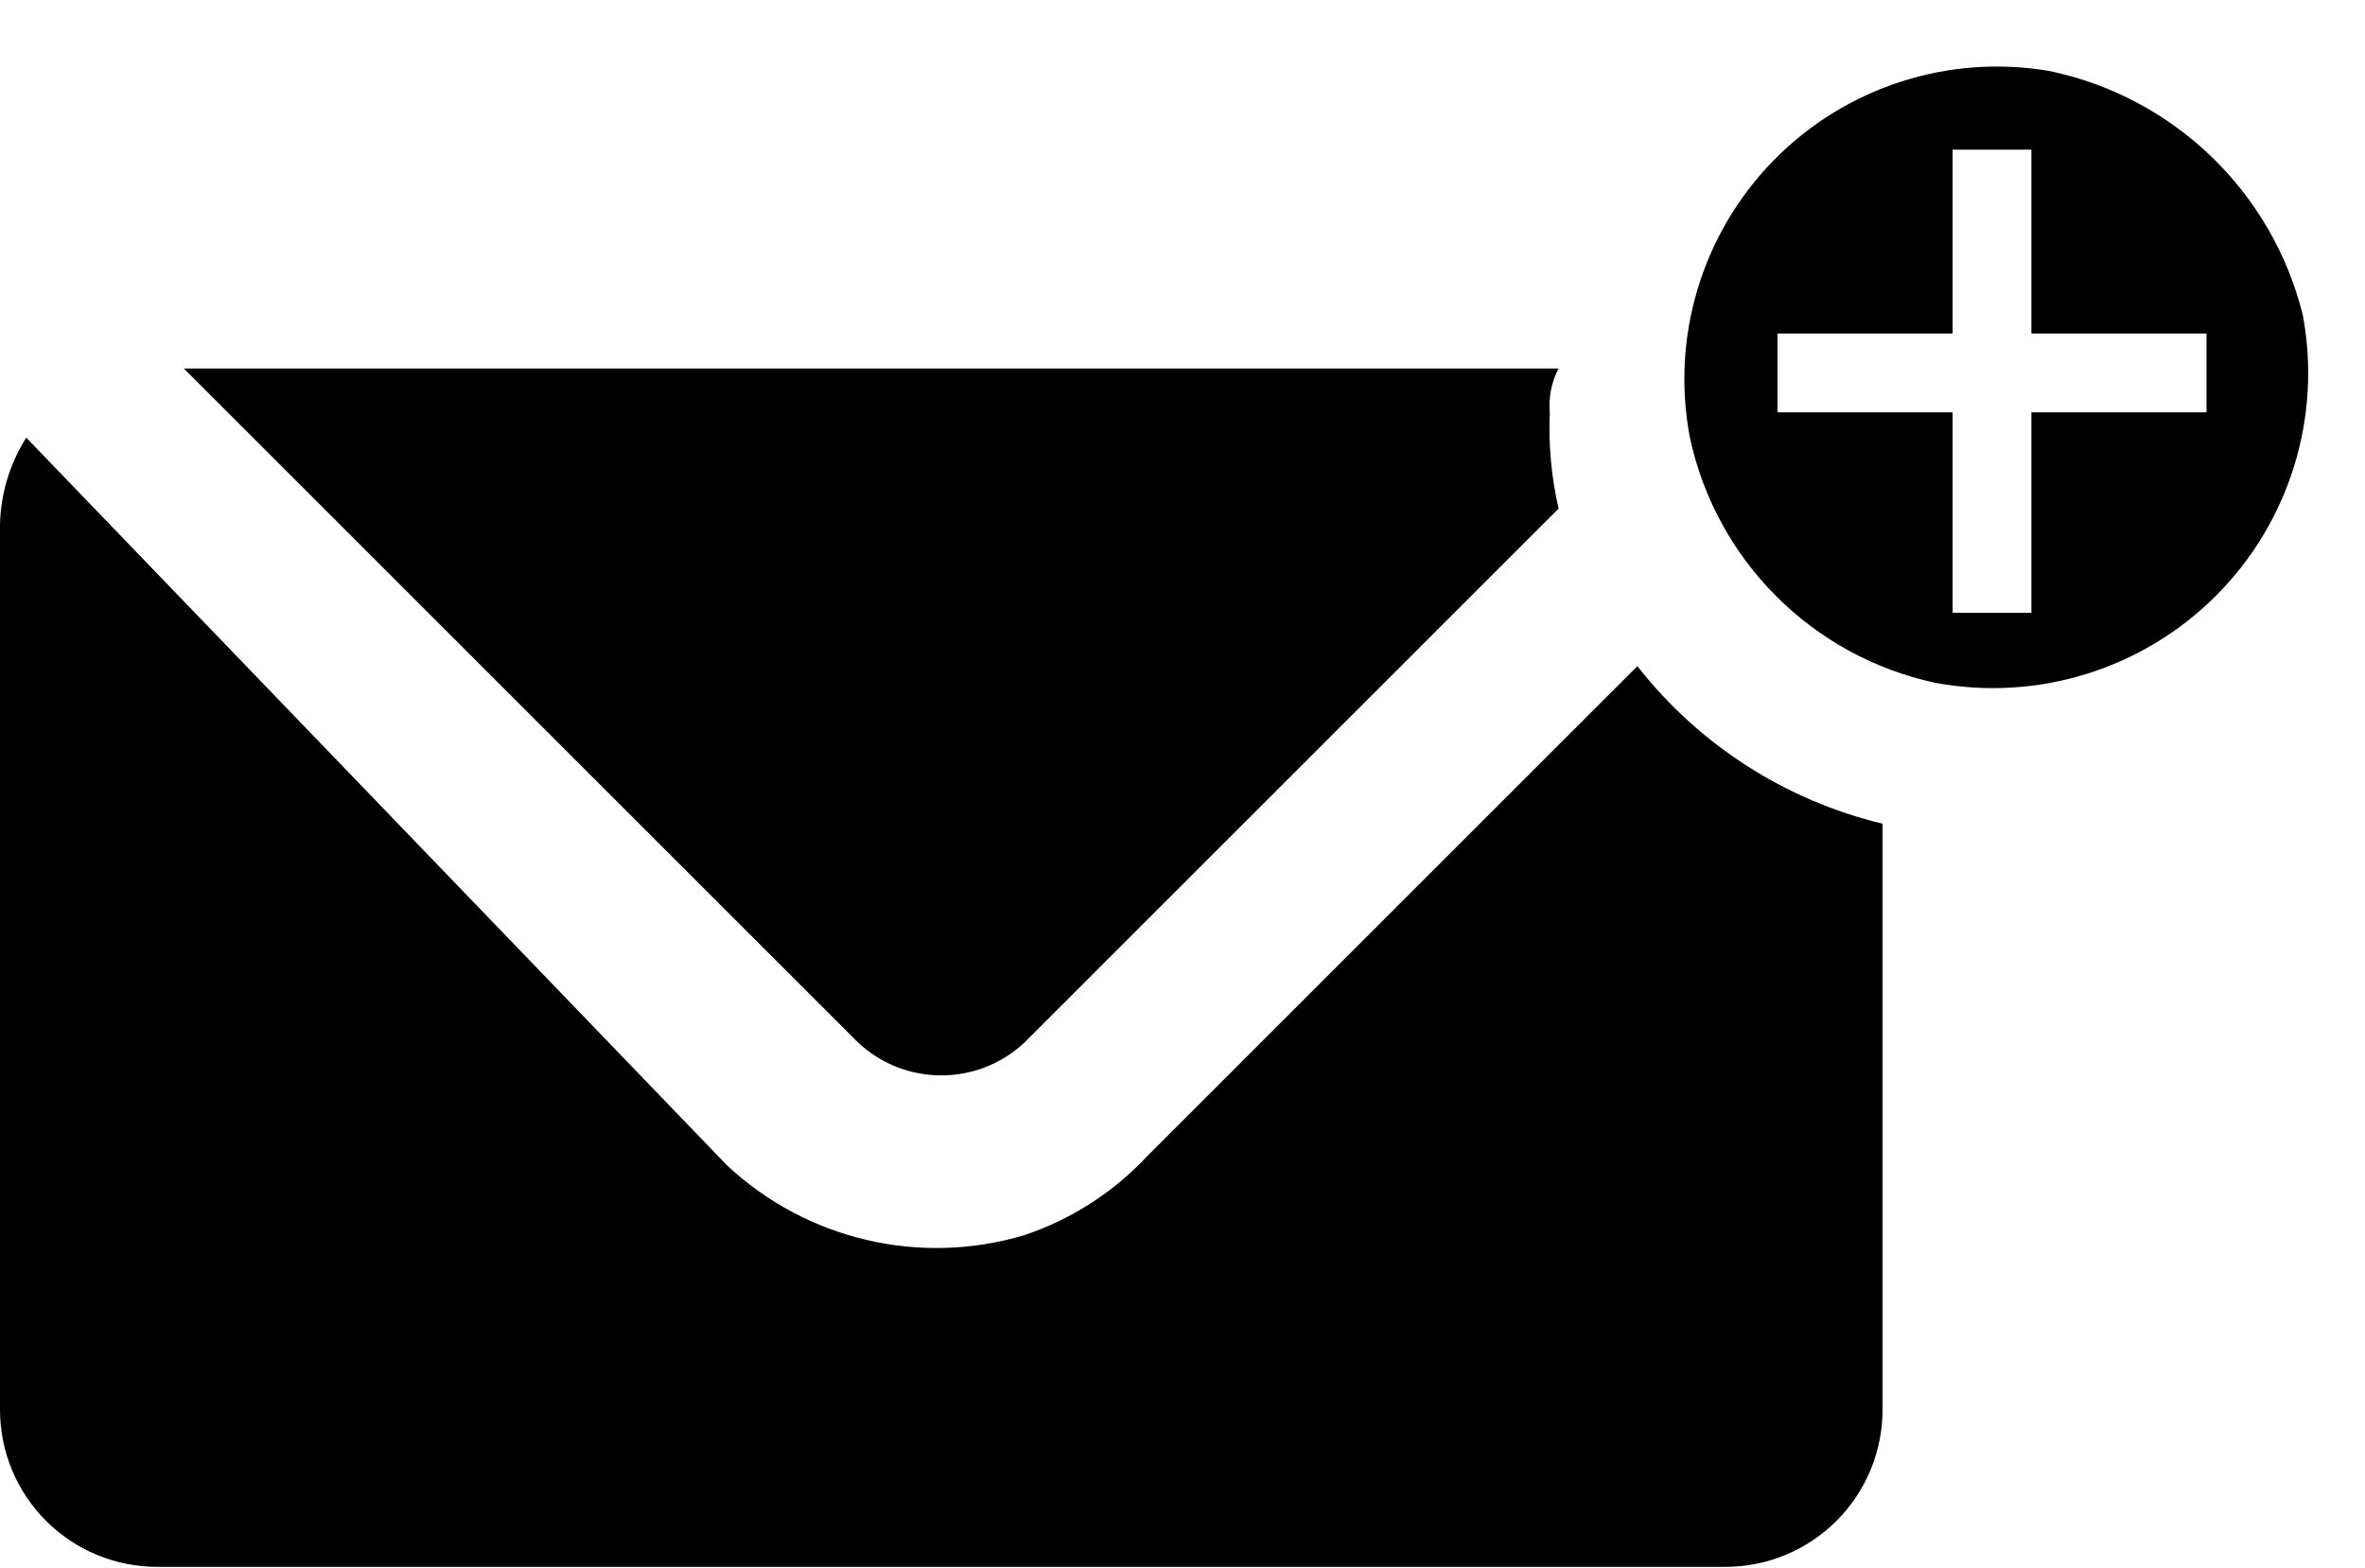
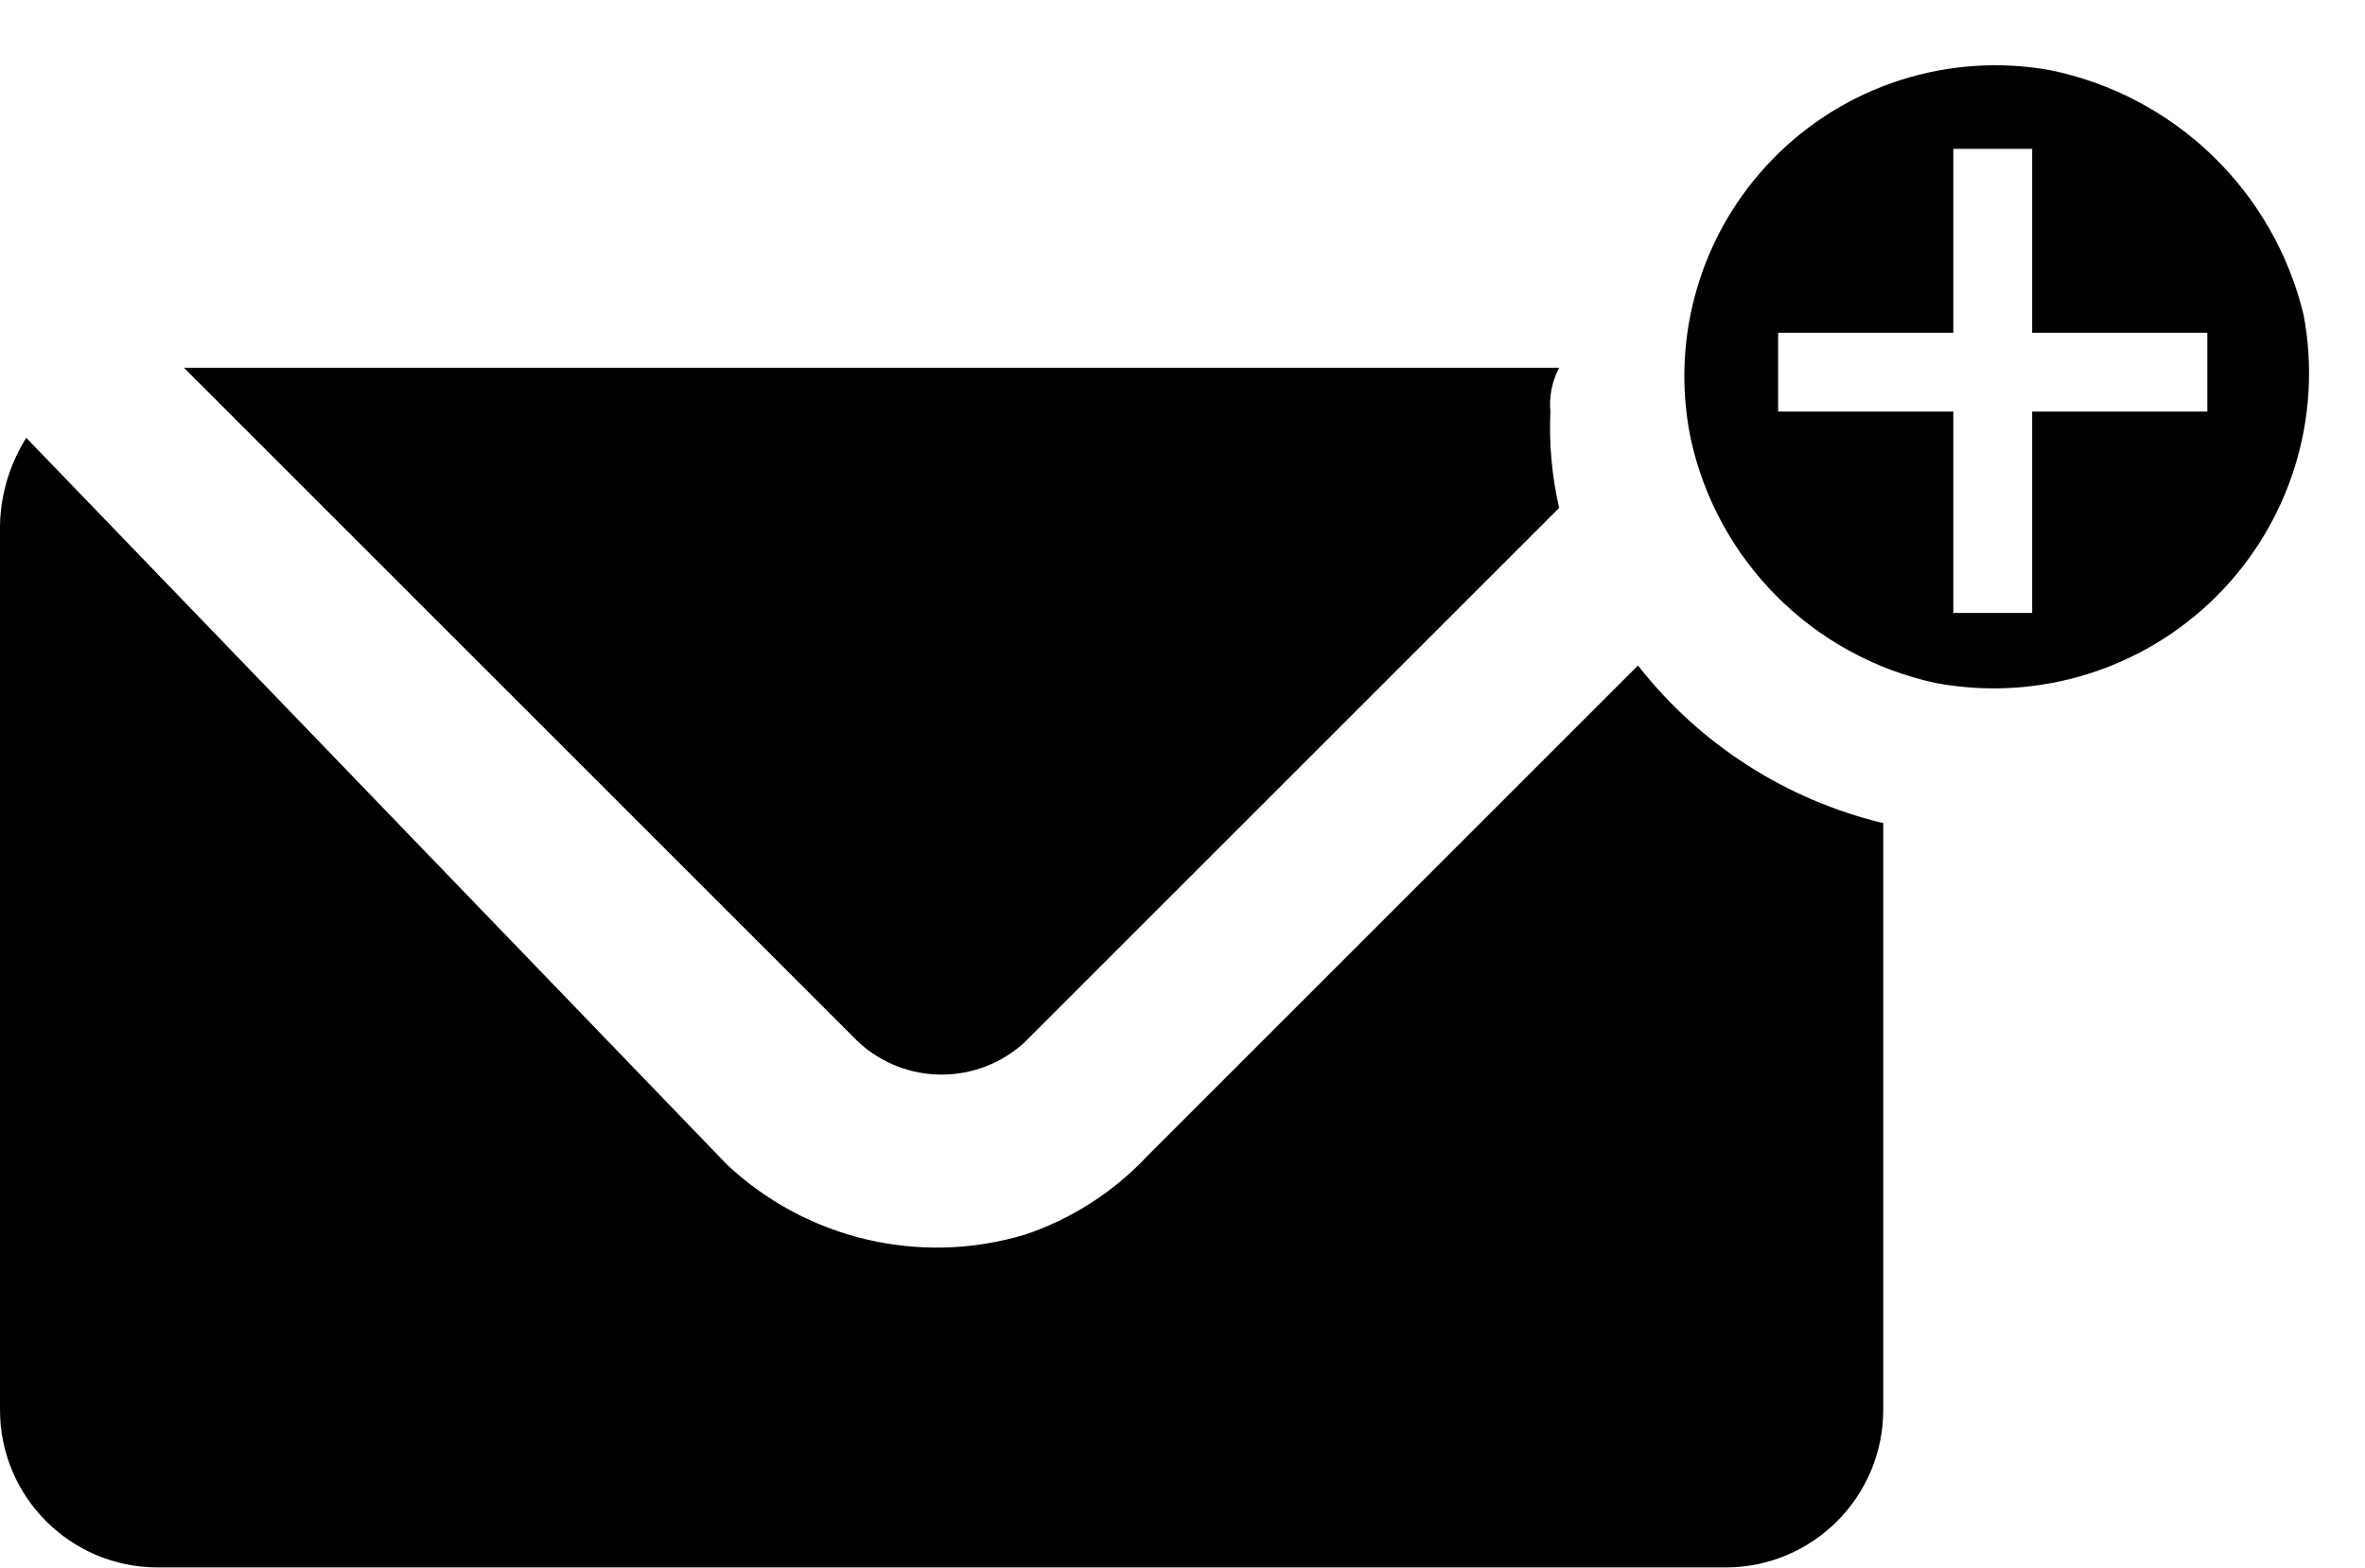
- <svg xmlns="http://www.w3.org/2000/svg" id="mail" data-name="Layer 1" viewBox="0 0 54.02 35.82">
-   <defs>
-     <style>#mail .cls-1{fill:currentColor;}#mail .cls-2{fill:none;}</style>
-   </defs>
-   <path class="cls-1" d="M48,36Z" />
-   <path class="cls-1" d="M37.4,15.22,26.2,26.42a6.78,6.78,0,0,1-2.8,1.8,7,7,0,0,1-6.8-1.6L.6,10A3.86,3.86,0,0,0,0,12v20.2a3.59,3.59,0,0,0,3.6,3.6H39.4a3.59,3.59,0,0,0,3.6-3.6V18.82A10.11,10.11,0,0,1,37.4,15.22Z" />
-   <path class="cls-1" d="M35.6,8.42H4.2l15.4,15.4a2.78,2.78,0,0,0,3.8,0l12.2-12.2a8.2,8.2,0,0,1-.2-2.2A1.8,1.8,0,0,1,35.6,8.42Z" />
-   <path class="cls-2" d="M44,0a9.57,9.57,0,0,0-8.6,8.4c0,.4-.2.8-.2,1.2,0,.8.2,1.4.2,2.2a10.15,10.15,0,0,0,1.8,3.6,9.11,9.11,0,0,0,5.8,3.4c.6,0,1,.2,1.6.2A9.39,9.39,0,0,0,54,9.62C54.4,4.22,49.4-.38,44,0Z" />
-   <path class="cls-1" d="M46.8,1.62A7.14,7.14,0,0,0,38.6,10a7.3,7.3,0,0,0,5.6,5.6,7.2,7.2,0,0,0,8.4-8.4A7.55,7.55,0,0,0,46.8,1.62Zm3.6,7.8h-4V14H44.6V9.42h-4V7.62h4V3.42h1.8v4.2h4Z" />
+ <svg xmlns="http://www.w3.org/2000/svg" id="mail" viewBox="0 0 54 35.8">
+   <path fill="currentColor" d="M48 36ZM37.4 15.2 26.2 26.4a6.8 6.8 0 0 1-2.8 1.8 7 7 0 0 1-6.8-1.6L.6 10a3.9 3.9 0 0 0-.6 2v20.2a3.6 3.6 0 0 0 3.6 3.6h35.8a3.6 3.6 0 0 0 3.6-3.6V18.8a10.1 10.1 0 0 1-5.6-3.6Z" />
+   <path fill="currentColor" d="M35.6 8.4H4.2l15.4 15.4a2.8 2.8 0 0 0 3.8 0l12.2-12.2a8.2 8.2 0 0 1-.2-2.2 1.8 1.8 0 0 1 .2-1Z" />
+   <path fill="none" d="M44 0a9.6 9.6 0 0 0-8.6 8.4l-.2 1.2.2 2.2a10.2 10.2 0 0 0 1.8 3.6 9.1 9.1 0 0 0 5.8 3.4l1.6.2A9.4 9.4 0 0 0 54 9.6c.4-5.4-4.6-10-10-9.6Z" />
+   <path fill="currentColor" d="M46.8 1.6a7.1 7.1 0 0 0-8.2 8.4 7.3 7.3 0 0 0 5.6 5.6 7.2 7.2 0 0 0 8.4-8.4 7.5 7.5 0 0 0-5.8-5.6Zm3.6 7.8h-4V14h-1.8V9.4h-4V7.6h4V3.4h1.8v4.2h4Z" />
</svg>
